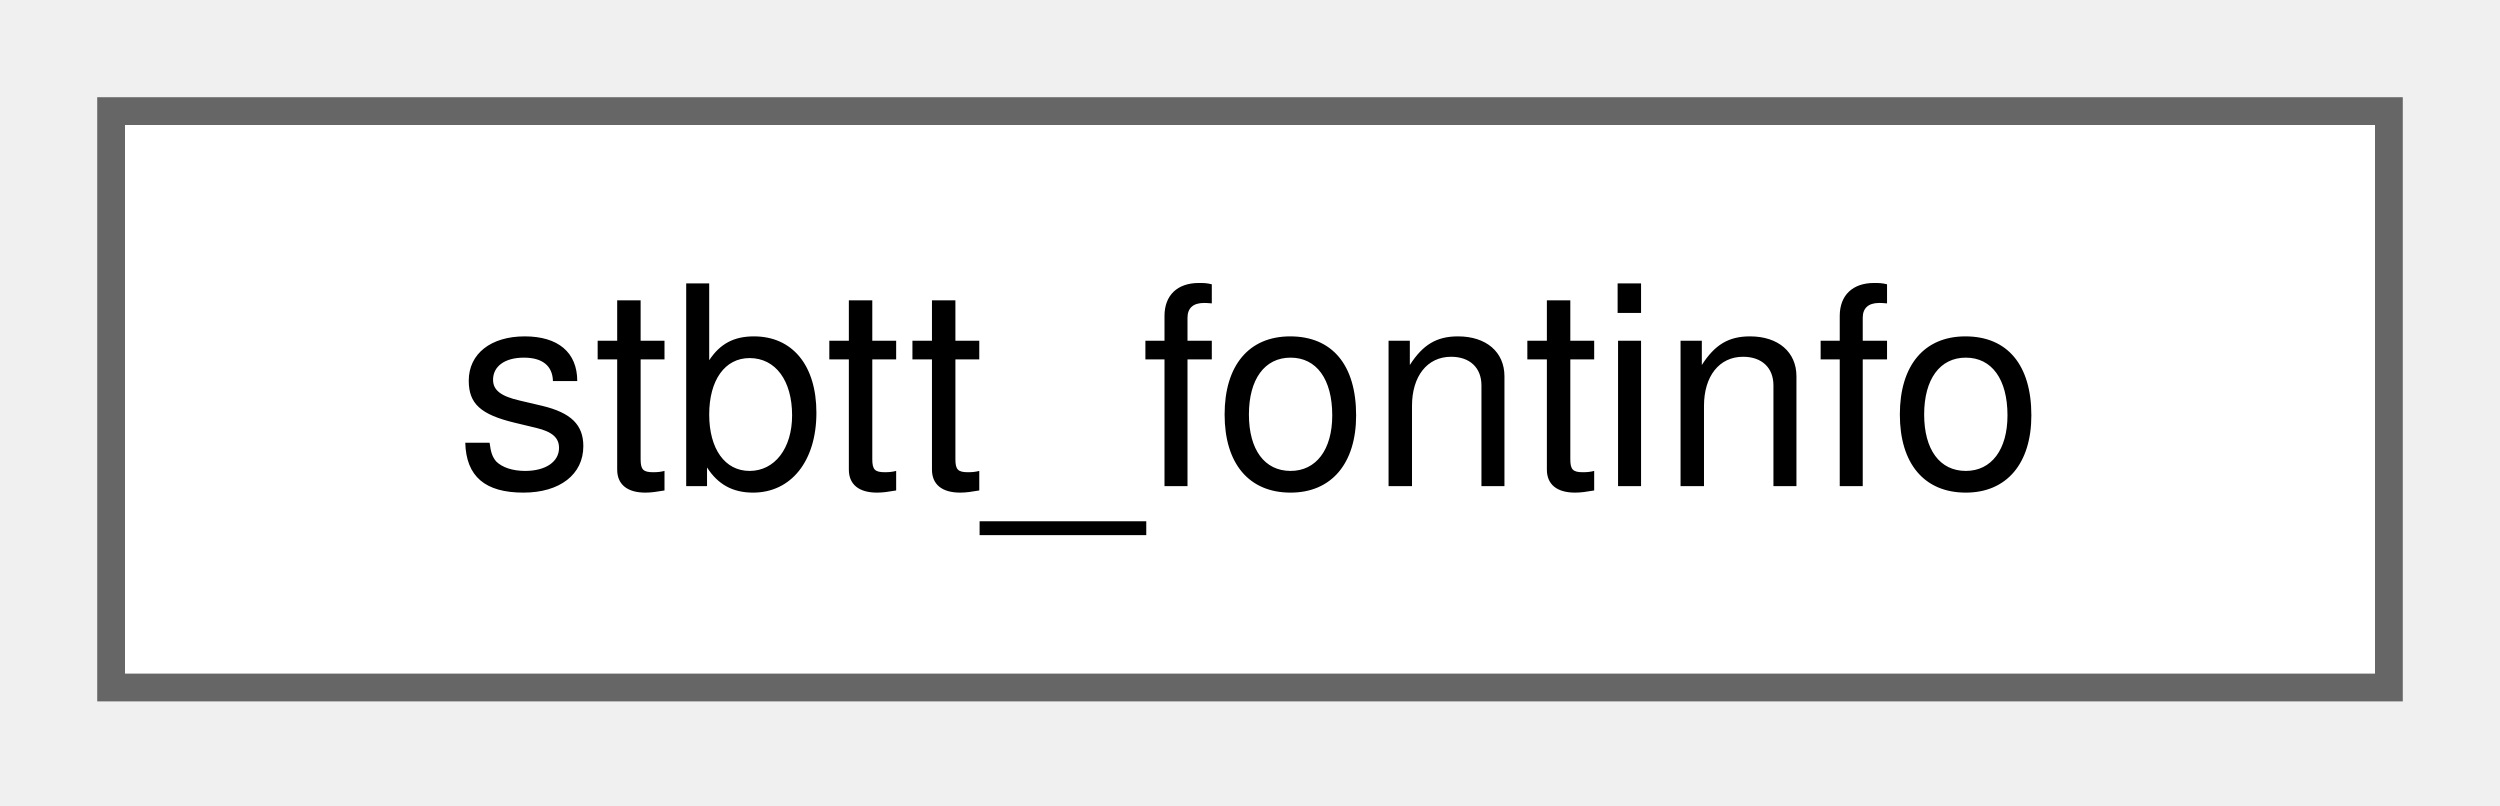
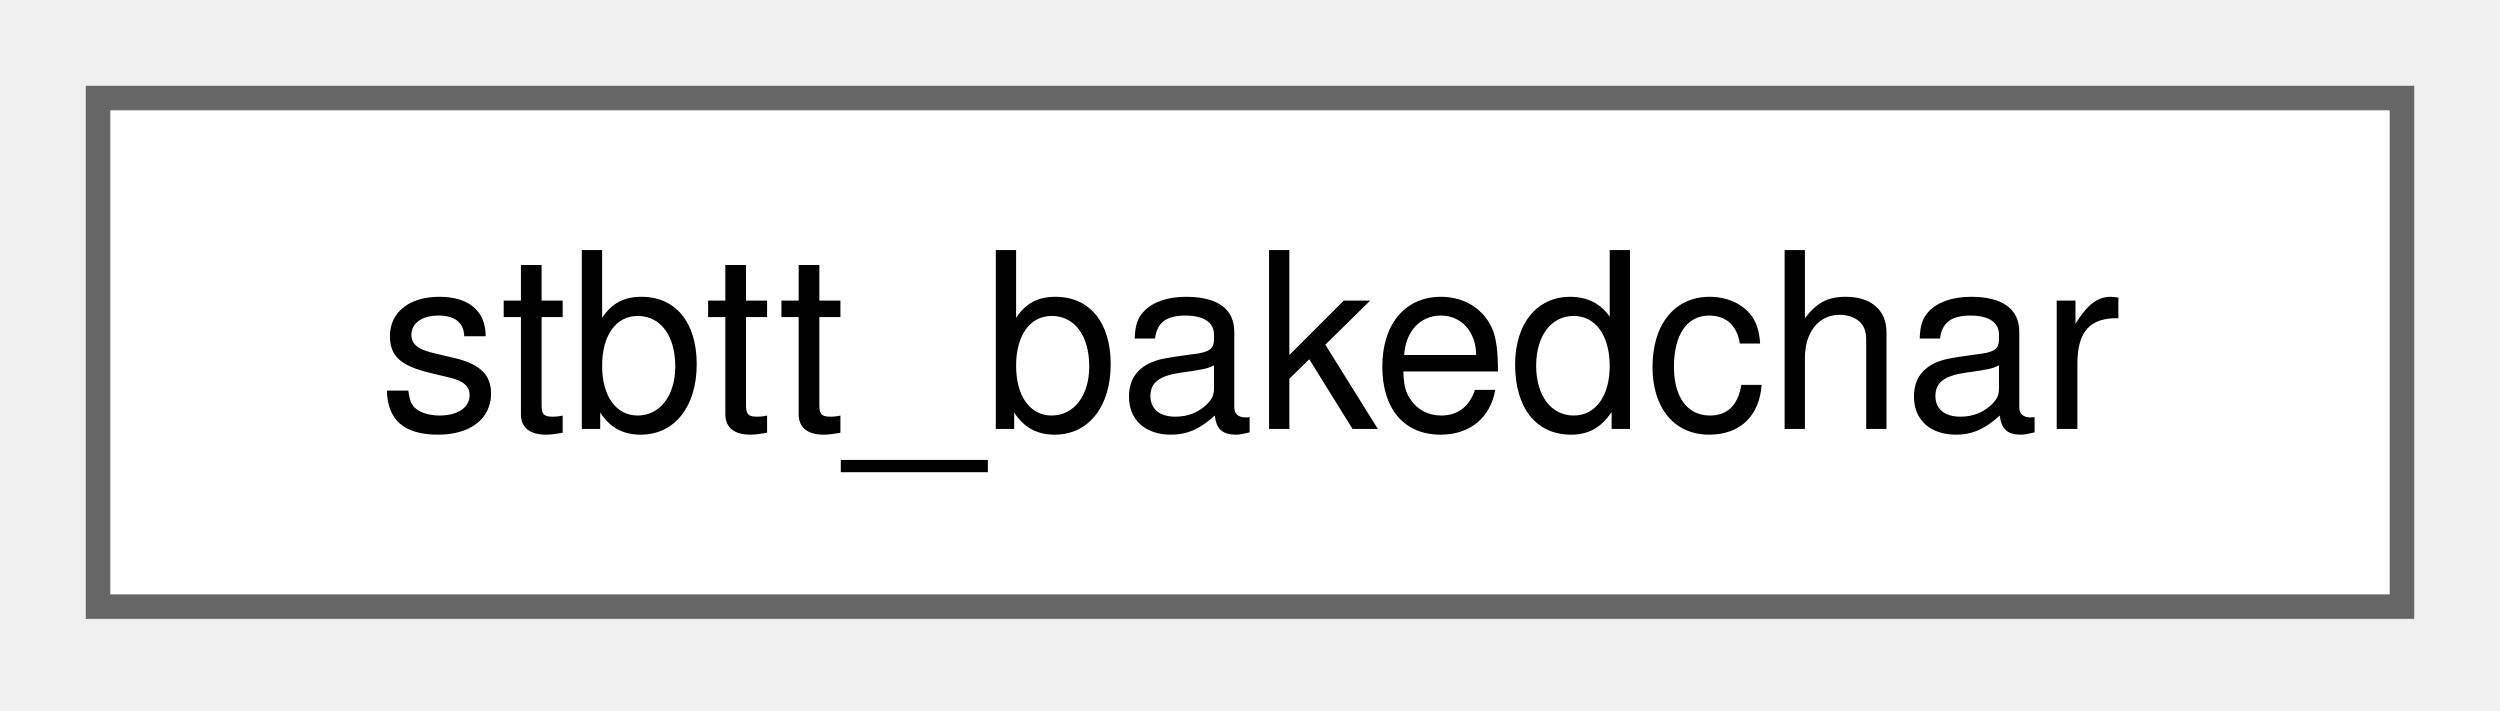
- <svg xmlns="http://www.w3.org/2000/svg" xmlns:xlink="http://www.w3.org/1999/xlink" width="90pt" height="29pt" viewBox="0.00 0.00 90.00 29.00">
+ <svg xmlns="http://www.w3.org/2000/svg" xmlns:xlink="http://www.w3.org/1999/xlink" width="102pt" height="29pt" viewBox="0.00 0.00 102.00 29.00">
  <g id="graph0" class="graph" transform="scale(1 1) rotate(0) translate(4 24.75)">
    <g id="Node000000" class="node">
      <g id="a_Node000000">
-         <a xlink:href="structstbtt__fontinfo.html" target="_top" xlink:title=" ">
-           <polygon fill="white" stroke="#666666" points="82,-20.75 0,-20.75 0,0 82,0 82,-20.75" />
-           <text xml:space="preserve" text-anchor="middle" x="41" y="-7.25" font-family="Helvetica,sans-Serif" font-size="10.00">stbtt_fontinfo</text>
+         <a xlink:href="structstbtt__bakedchar.html" target="_top" xlink:title=" ">
+           <polygon fill="white" stroke="#666666" points="94,-20.75 0,-20.75 0,0 94,0 94,-20.75" />
+           <text xml:space="preserve" text-anchor="middle" x="47" y="-7.25" font-family="Helvetica,sans-Serif" font-size="10.00">stbtt_bakedchar</text>
        </a>
      </g>
    </g>
  </g>
</svg>
